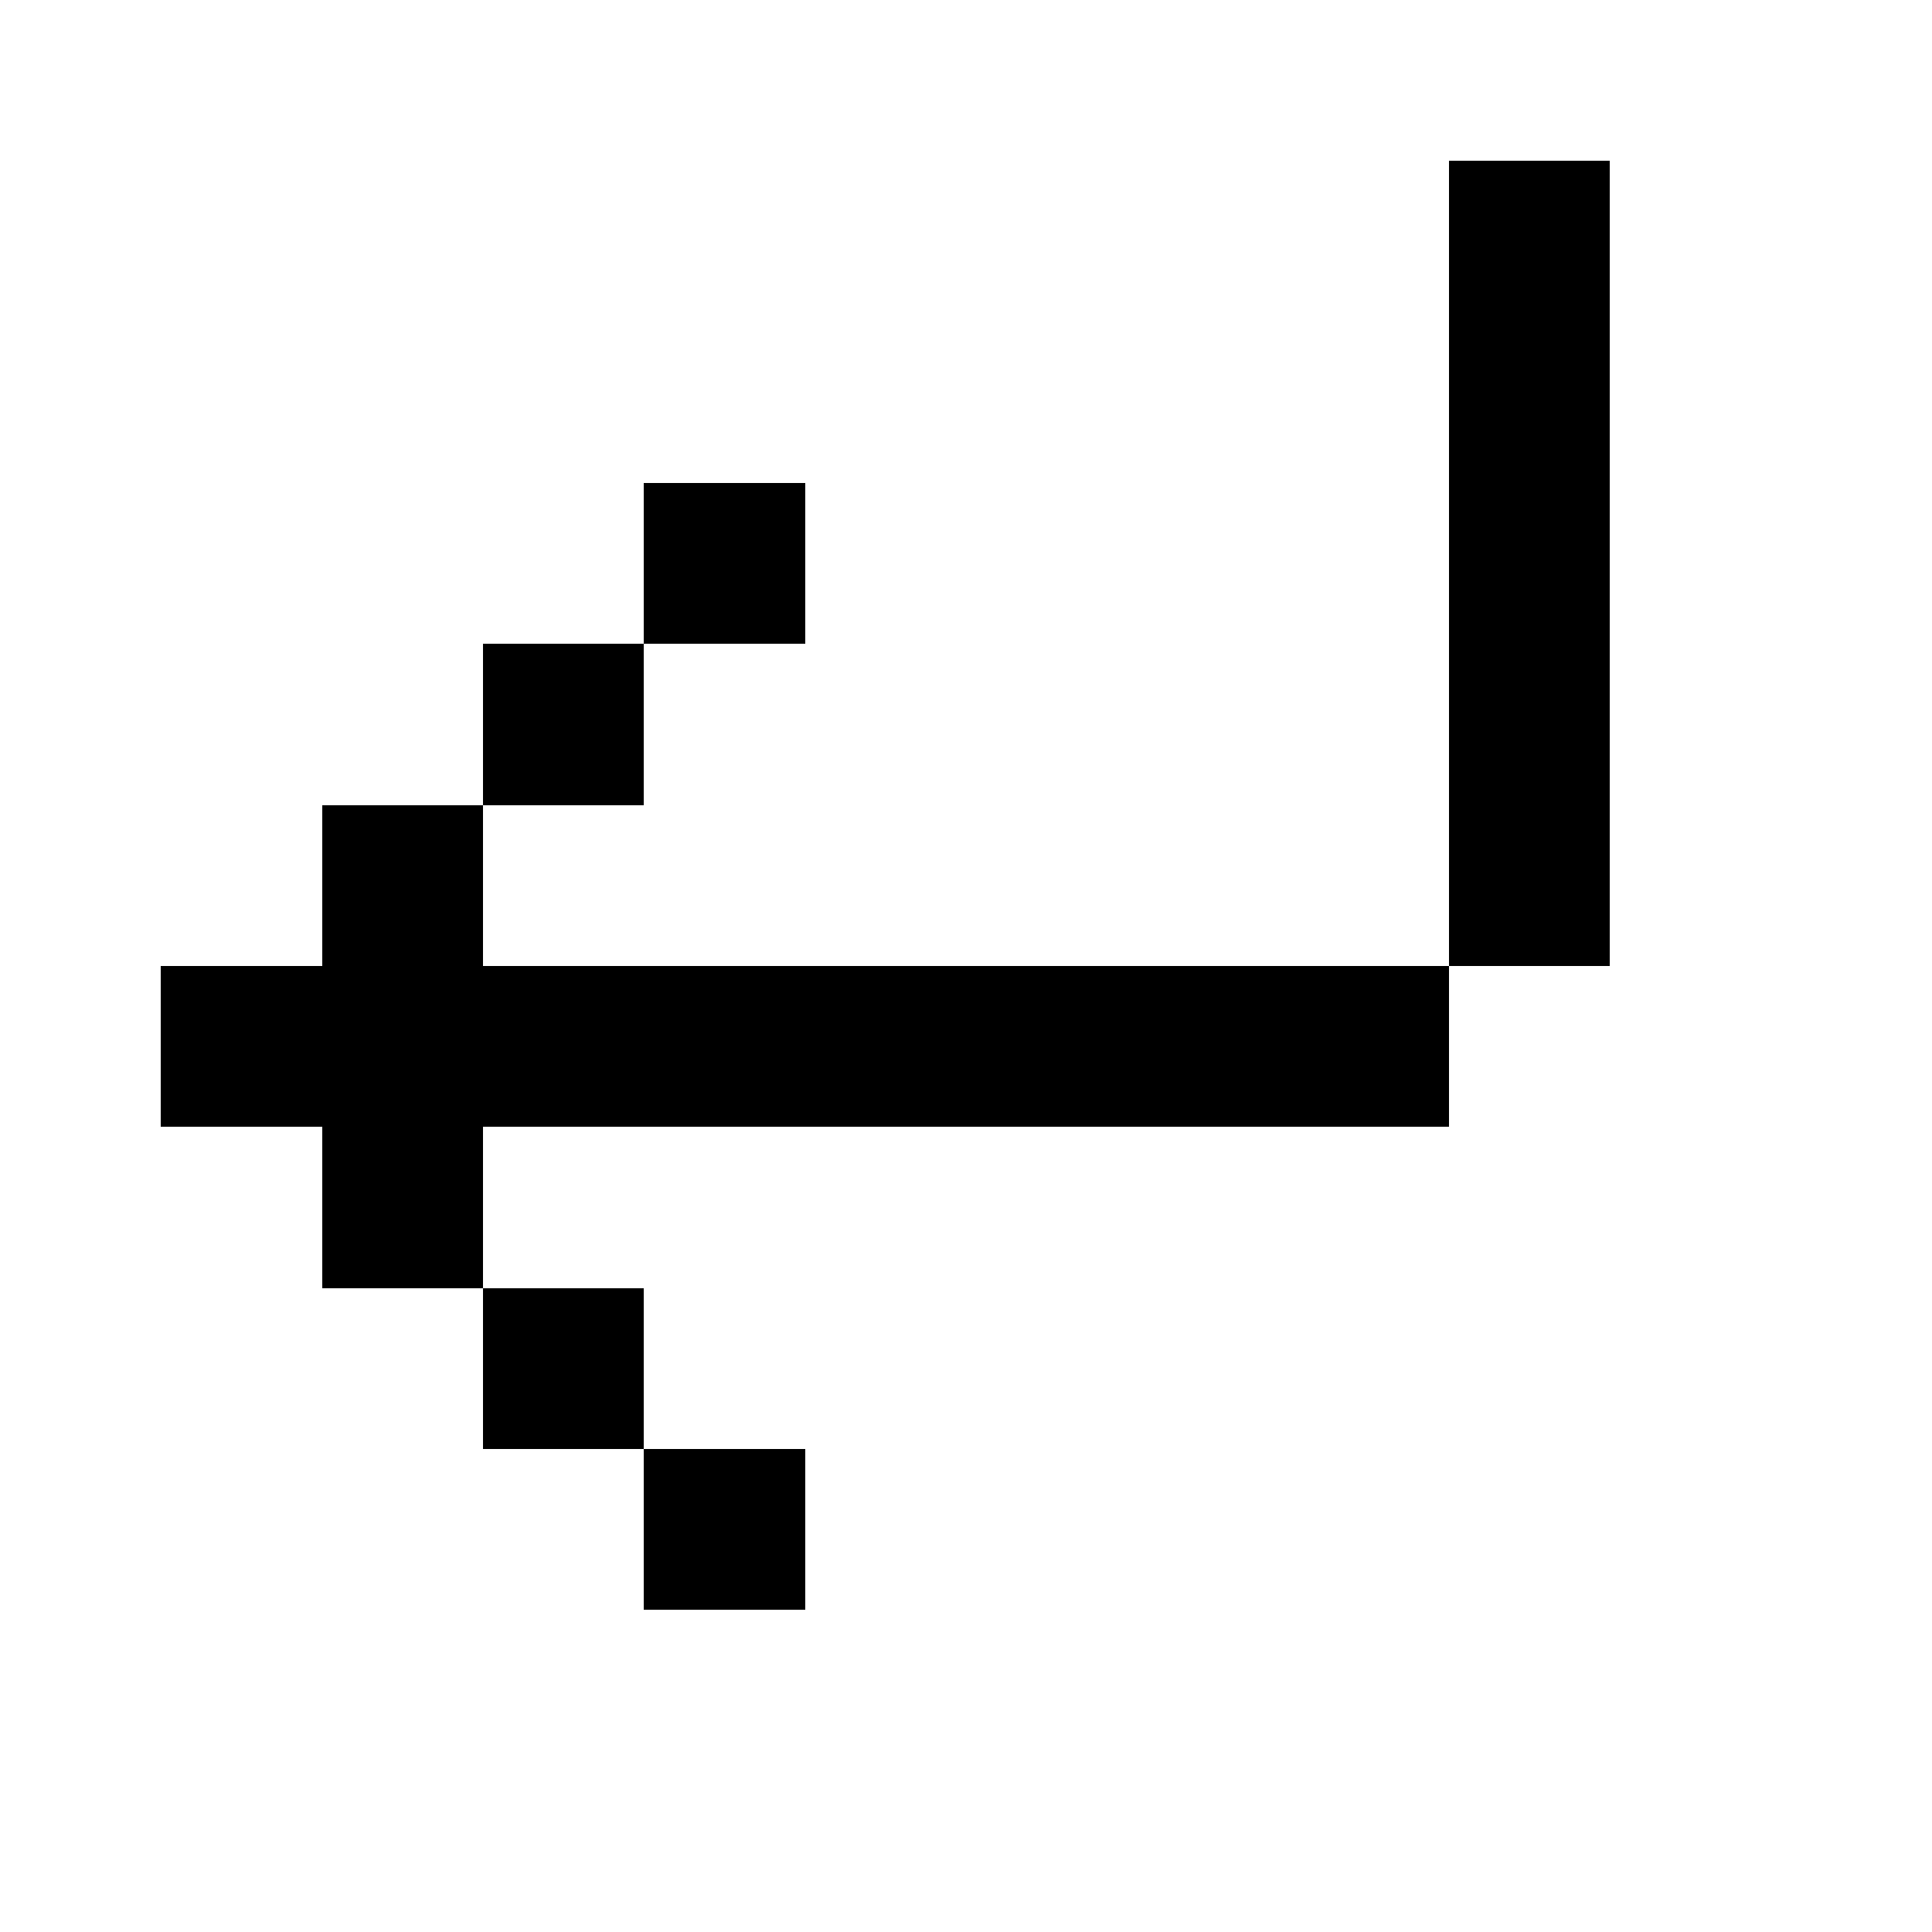
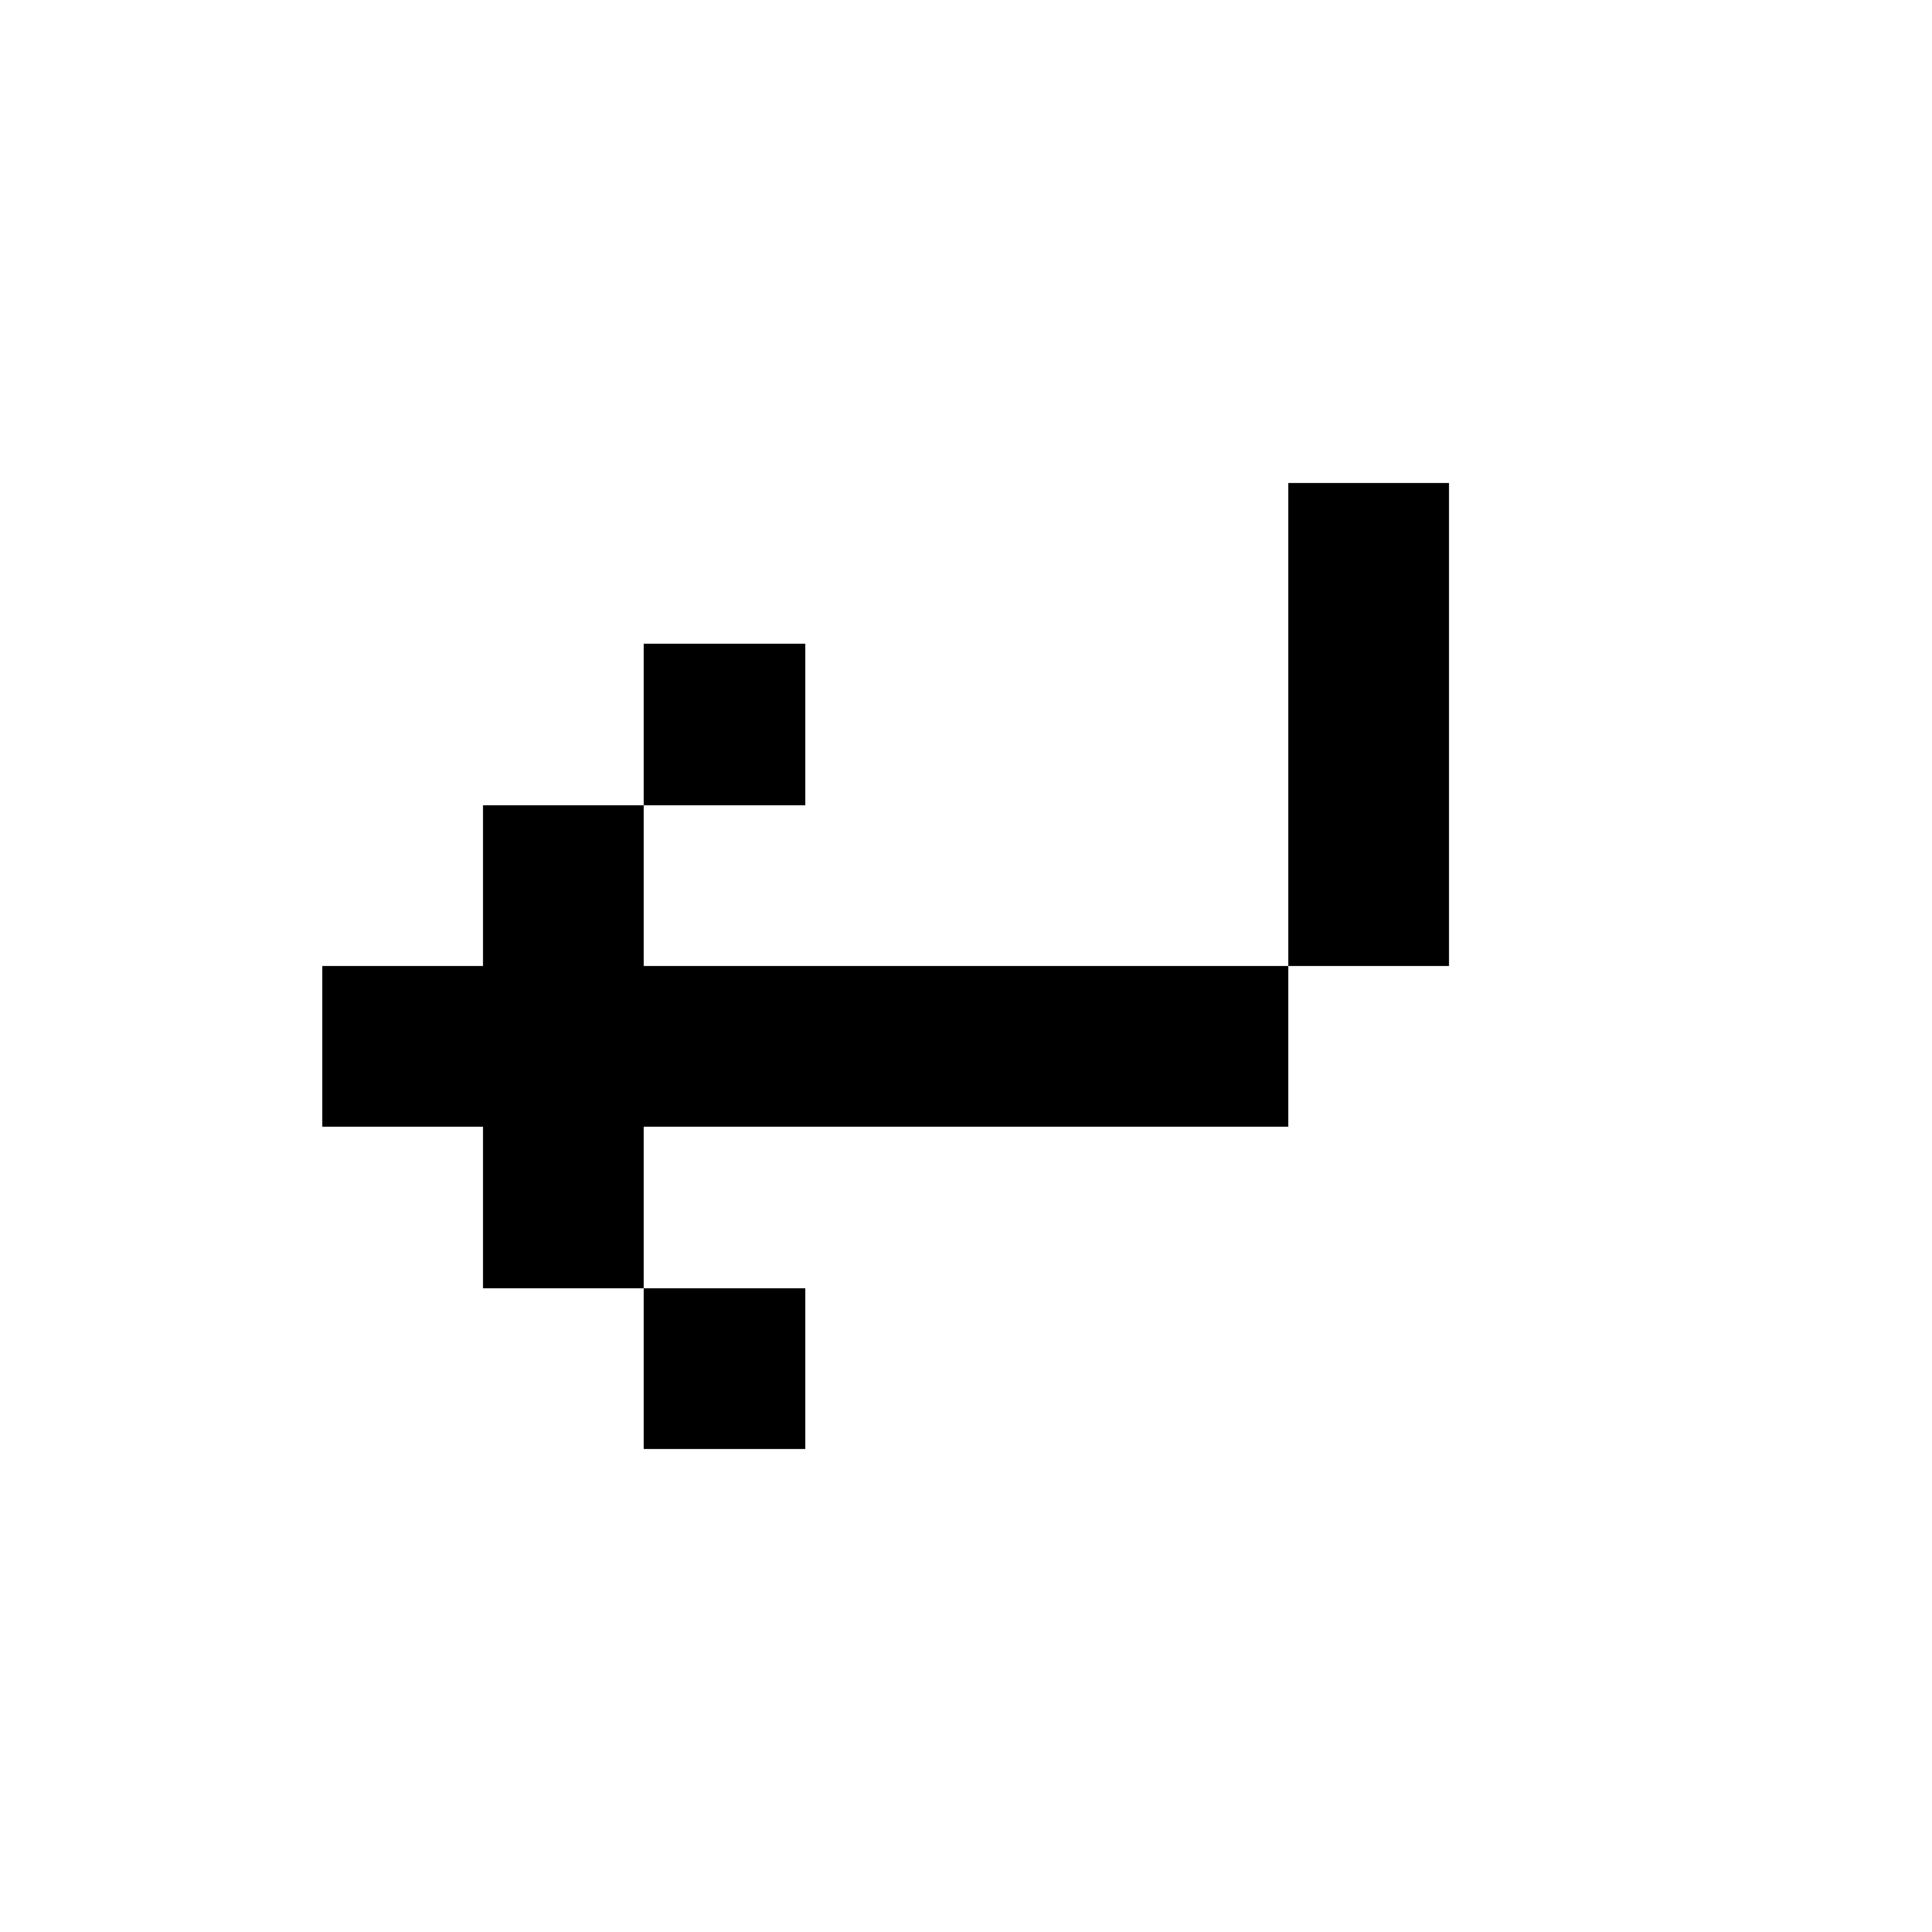
<svg xmlns="http://www.w3.org/2000/svg" width="12" height="12" viewBox="0 0 12 12" fill="currentColor" shape-rendering="crispEdges" aria-hidden="true">
-   <path d="M9 1h1v1h-1zM9 2h1v1h-1zM4 3h1v1h-1zM9 3h1v1h-1zM3 4h1v1h-1zM9 4h1v1h-1zM2 5h1v1h-1zM9 5h1v1h-1zM1 6h8v1h-8zM2 7h1v1h-1zM3 8h1v1h-1zM4 9h1v1h-1z" />
+   <path d="M8 3h1v1h-1zM4 4h1v1h-1zM8 4h1v1h-1zM3 5h1v1h-1zM8 5h1v1h-1zM2 6h6v1h-6zM3 7h1v1h-1zM4 8h1v1h-1z" />
</svg>
